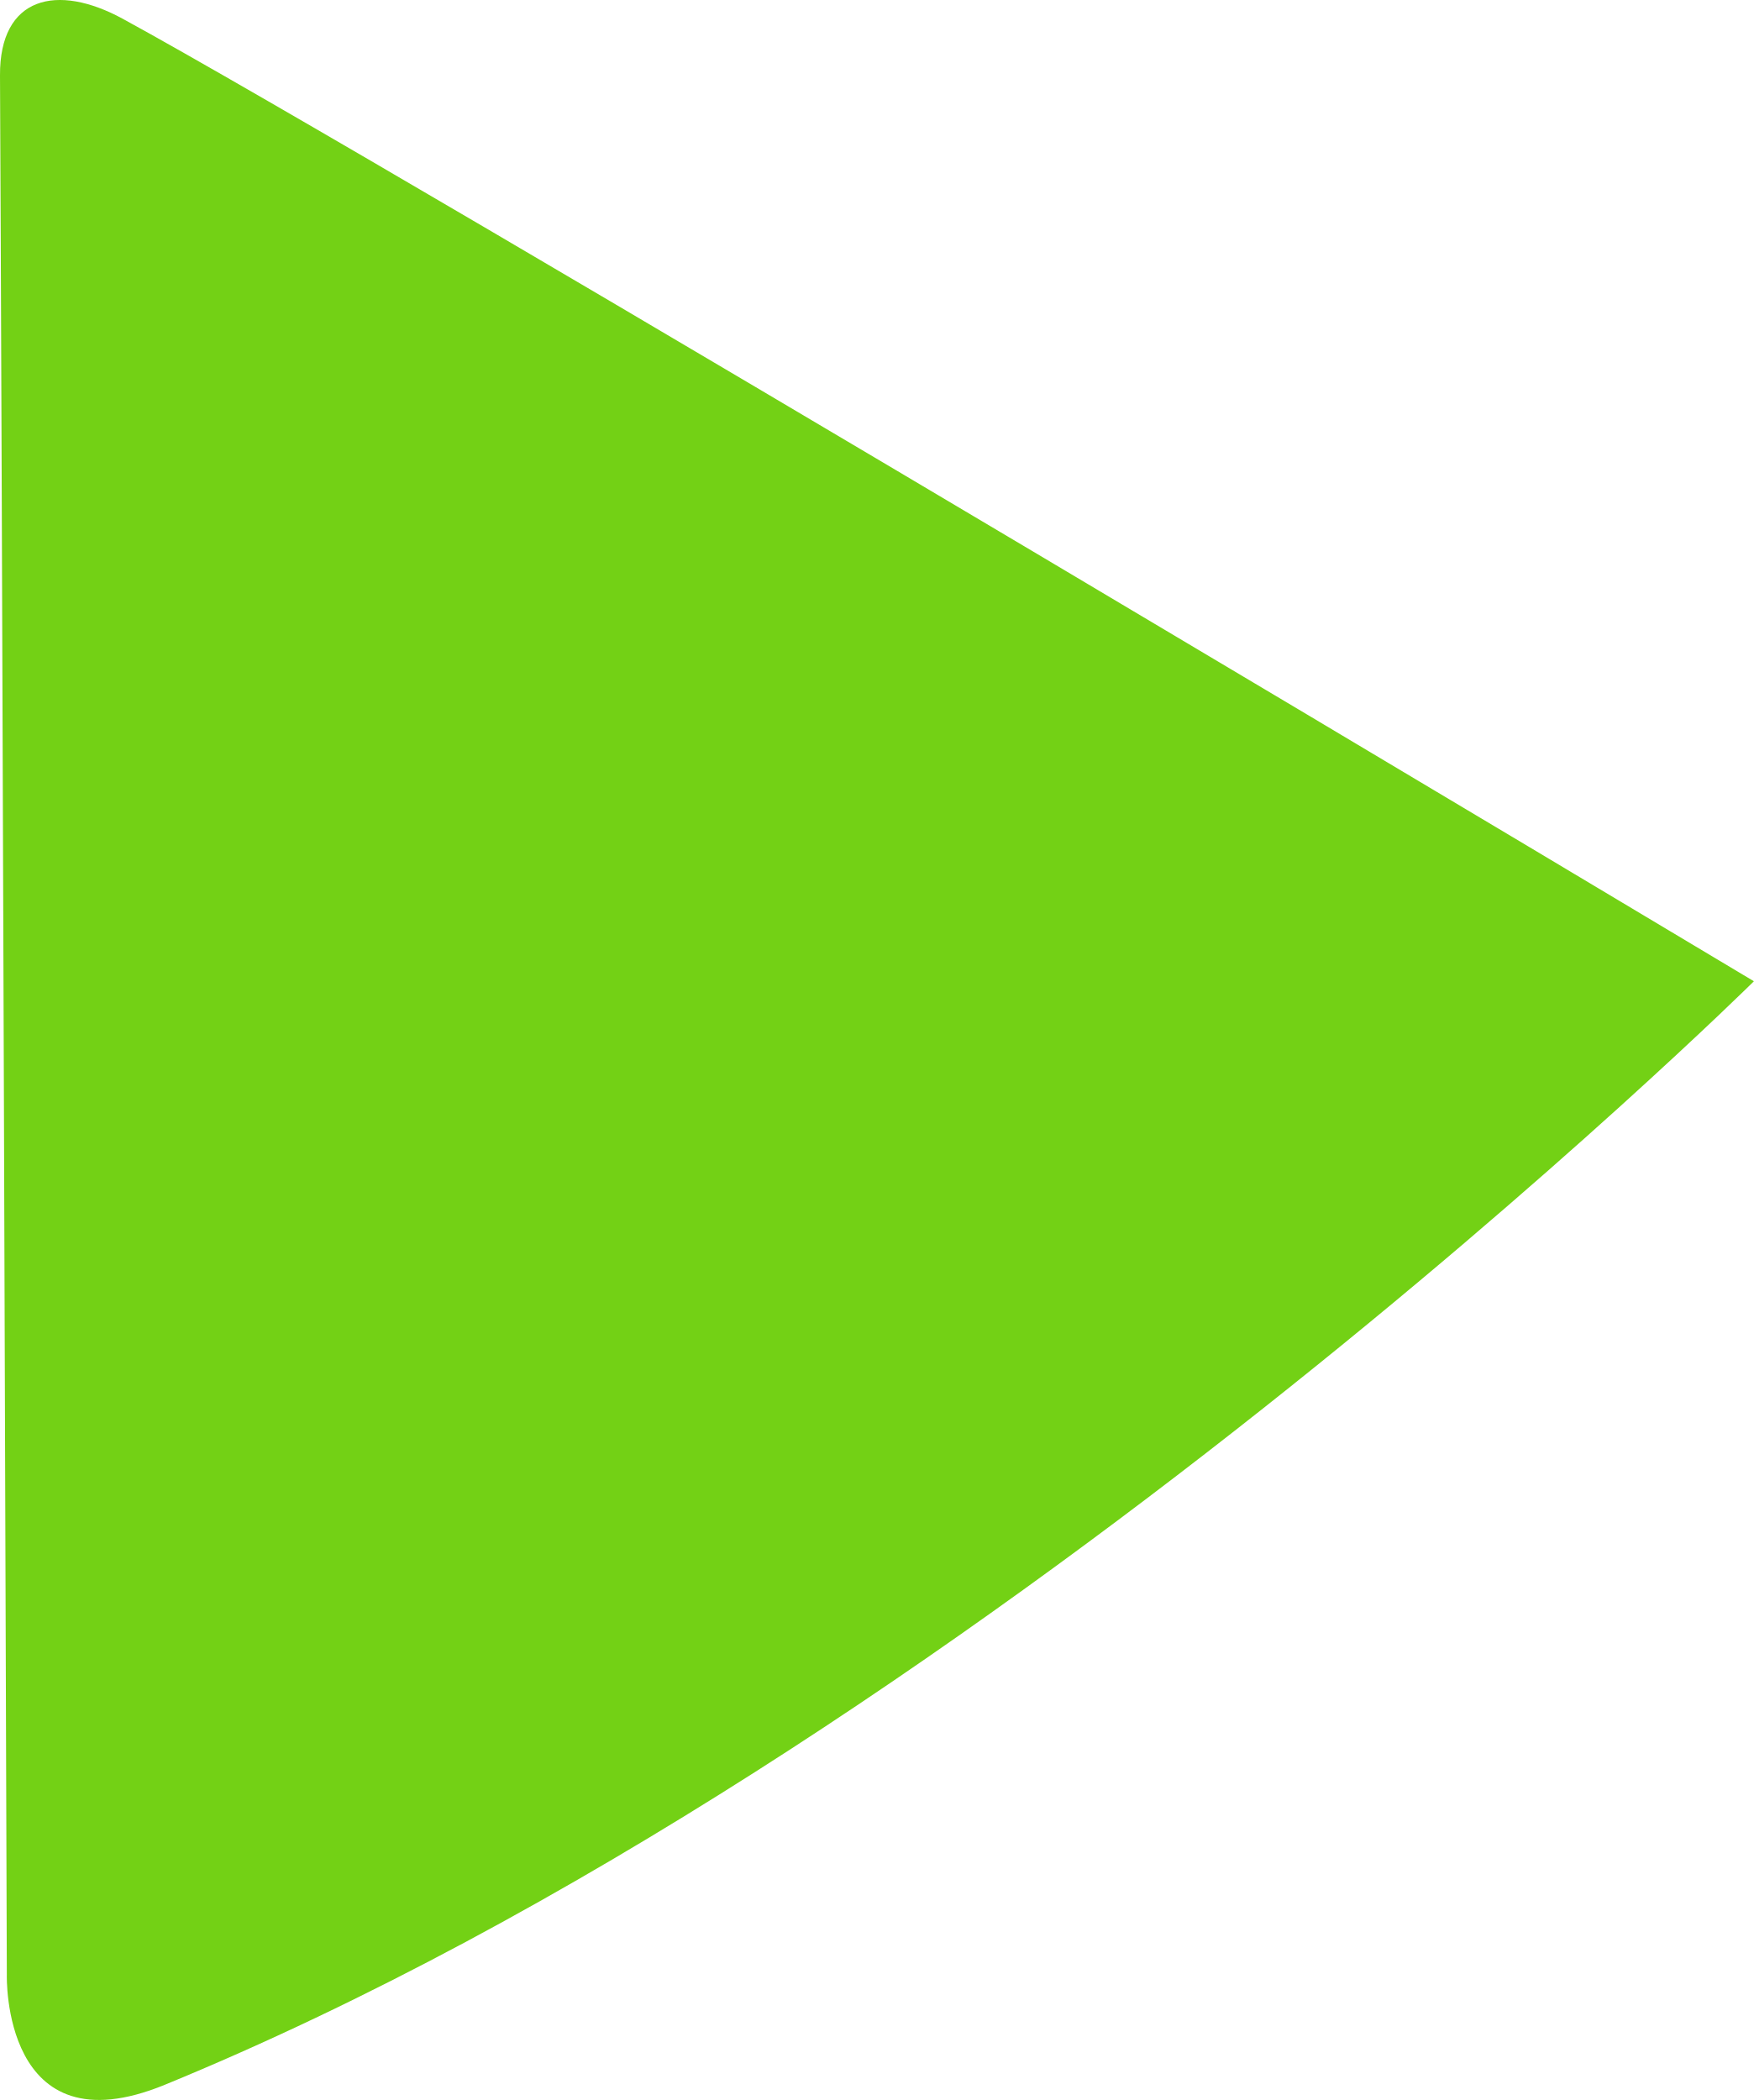
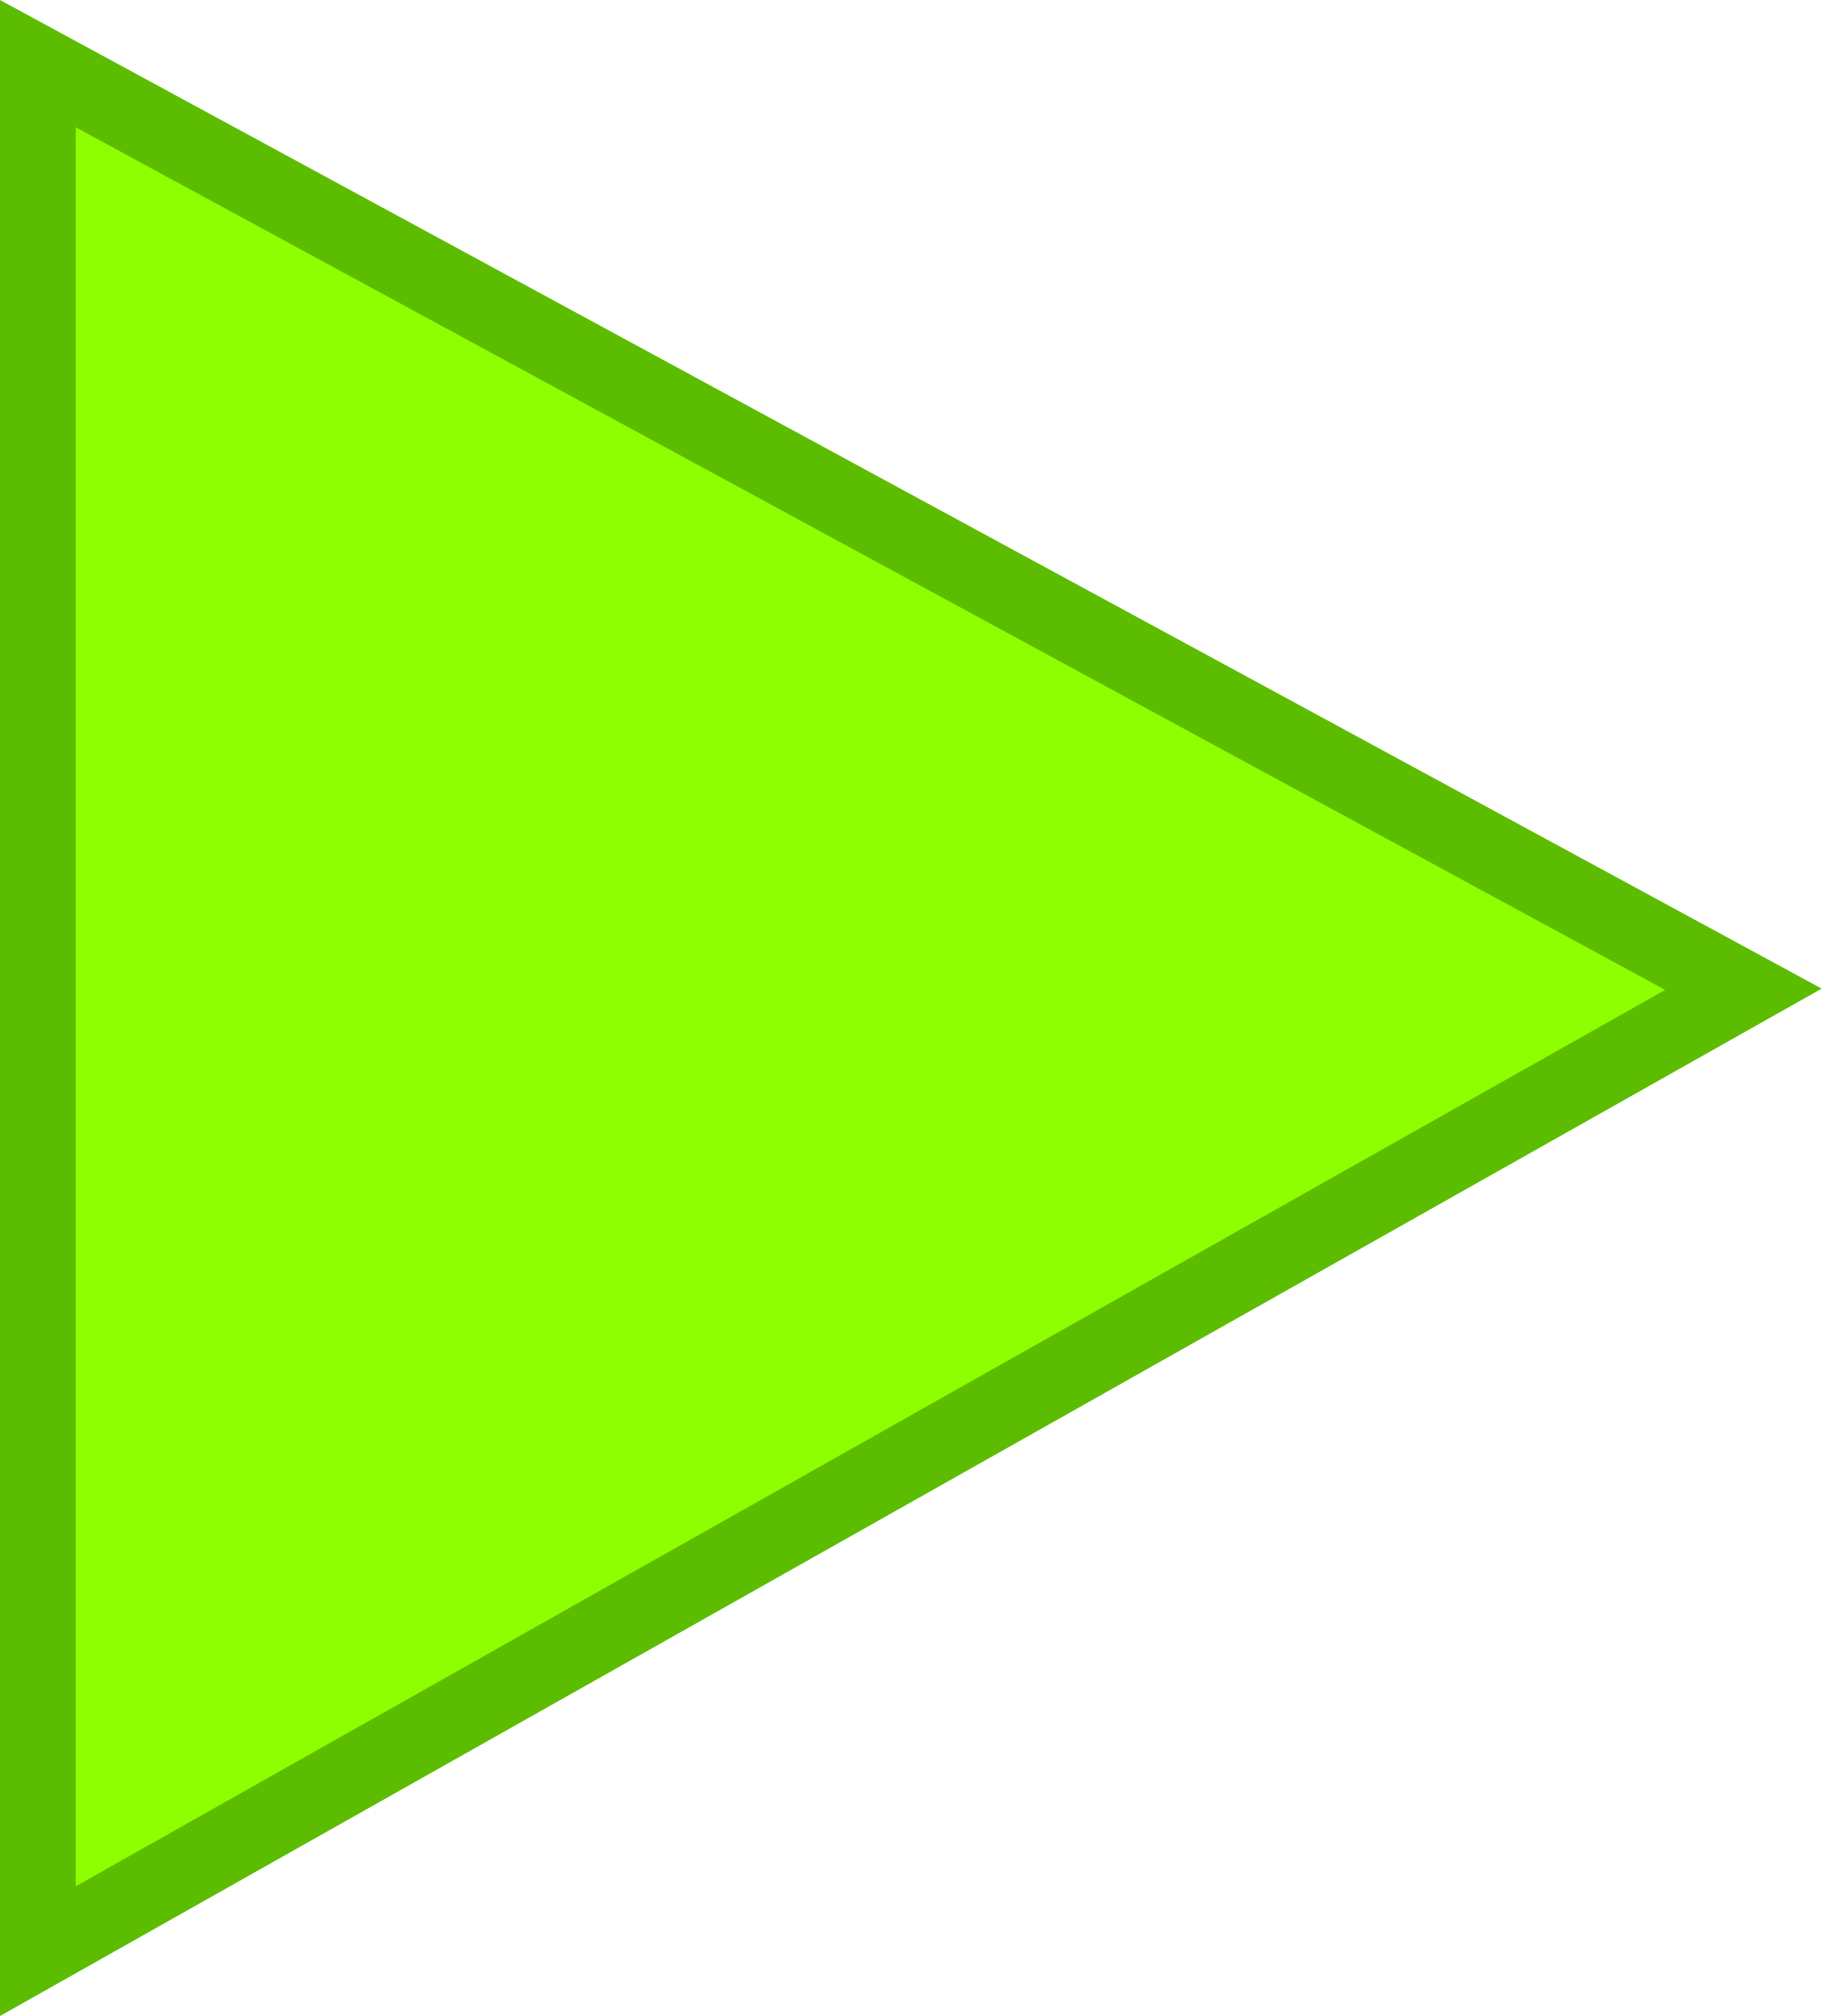
- <svg xmlns="http://www.w3.org/2000/svg" version="1.1" width="45.982" height="55.058" viewBox="0,0,45.982,55.058">
-   <g transform="translate(-217.009,-152.471)">
-     <g data-paper-data="{&quot;isPaintingLayer&quot;:true}" fill="#73d115" fill-rule="nonzero" stroke="none" stroke-width="0" stroke-linecap="butt" stroke-linejoin="miter" stroke-miterlimit="10" stroke-dasharray="" stroke-dashoffset="0" style="mix-blend-mode: normal">
-       <path d="M217.188,204.249c-0.006,-1.951 -0.134,-41.524 -0.179,-49.801c-0.011,-2.067 1.493,-2.425 3.219,-1.484c6.903,3.765 42.763,25.234 42.763,25.234c0,0 -20.437,20.228 -41.666,28.934c-4.275,1.753 -4.137,-2.884 -4.137,-2.884z" />
+ <svg xmlns="http://www.w3.org/2000/svg" version="1.1" width="48.096" height="53.212" viewBox="0,0,48.096,53.212">
+   <g transform="translate(-216.3654,-153.4098)">
+     <g data-paper-data="{&quot;isPaintingLayer&quot;:true}" fill="#8dff00" fill-rule="nonzero" stroke="#5cbd00" stroke-width="2" stroke-linecap="butt" stroke-linejoin="miter" stroke-miterlimit="10" stroke-dasharray="" stroke-dashoffset="0" style="mix-blend-mode: normal">
+       <path d="M217.365,204.91v-49.82l45.03,24.431z" />
    </g>
  </g>
</svg>
